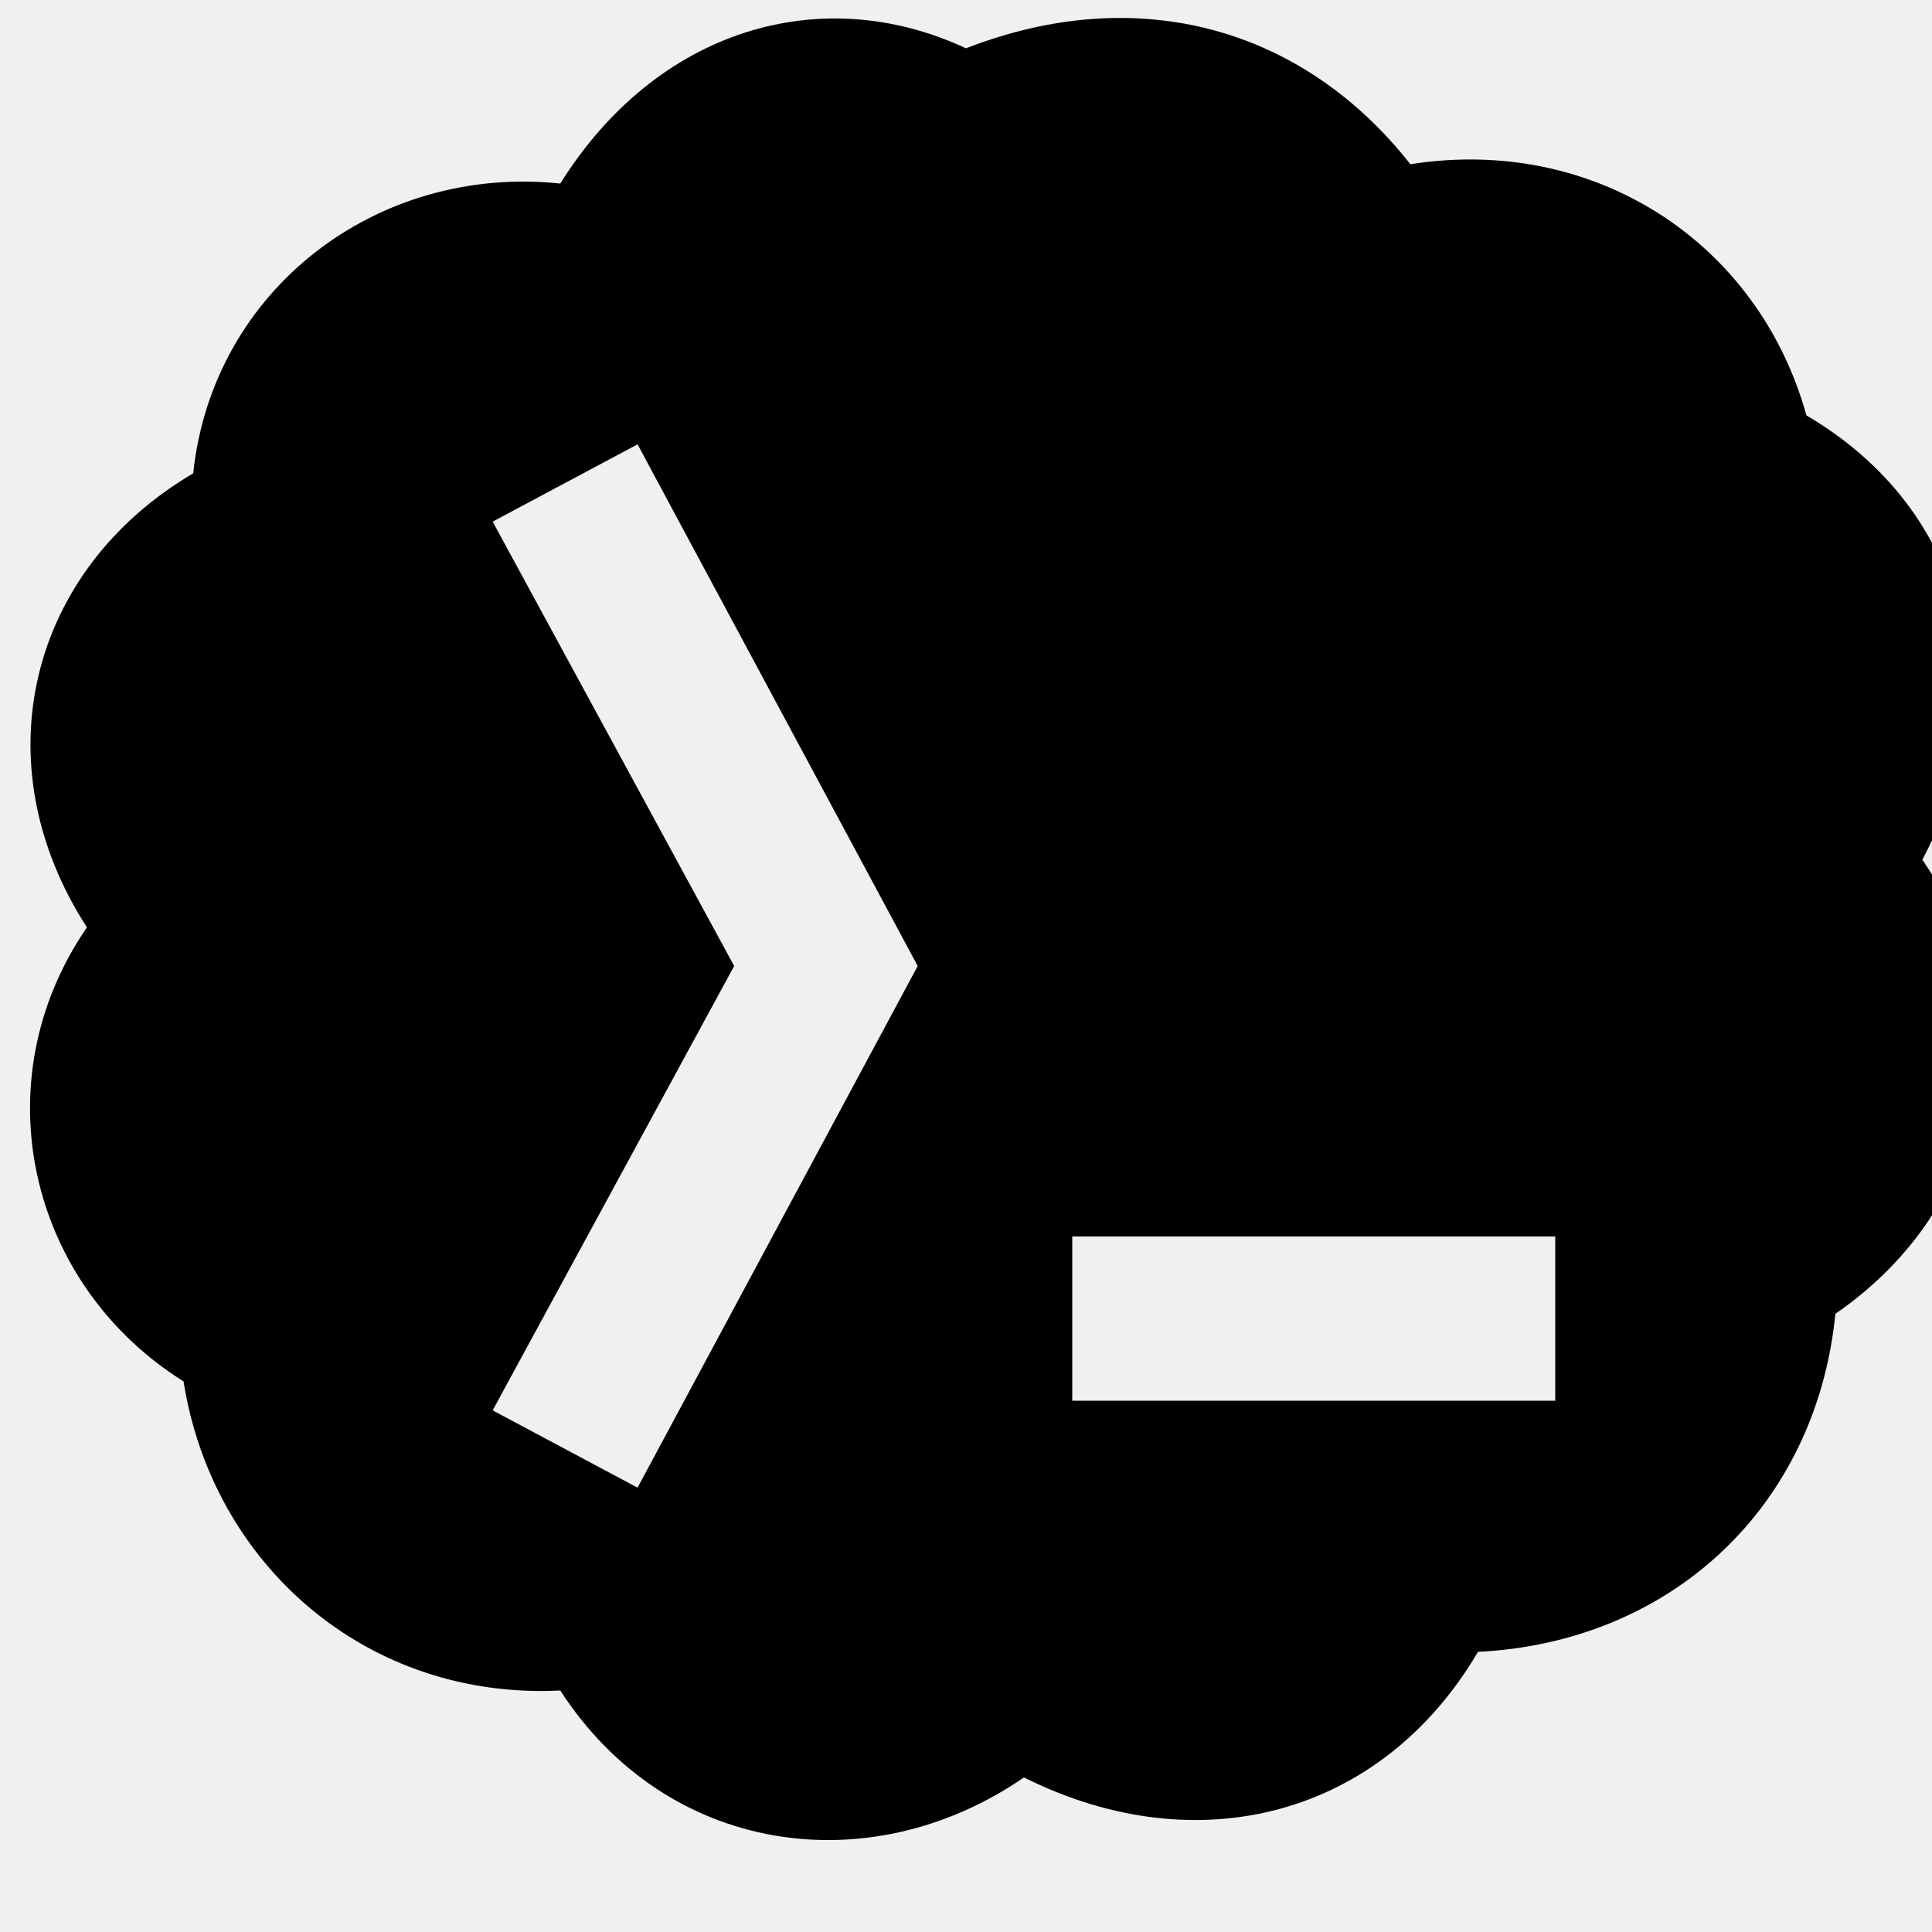
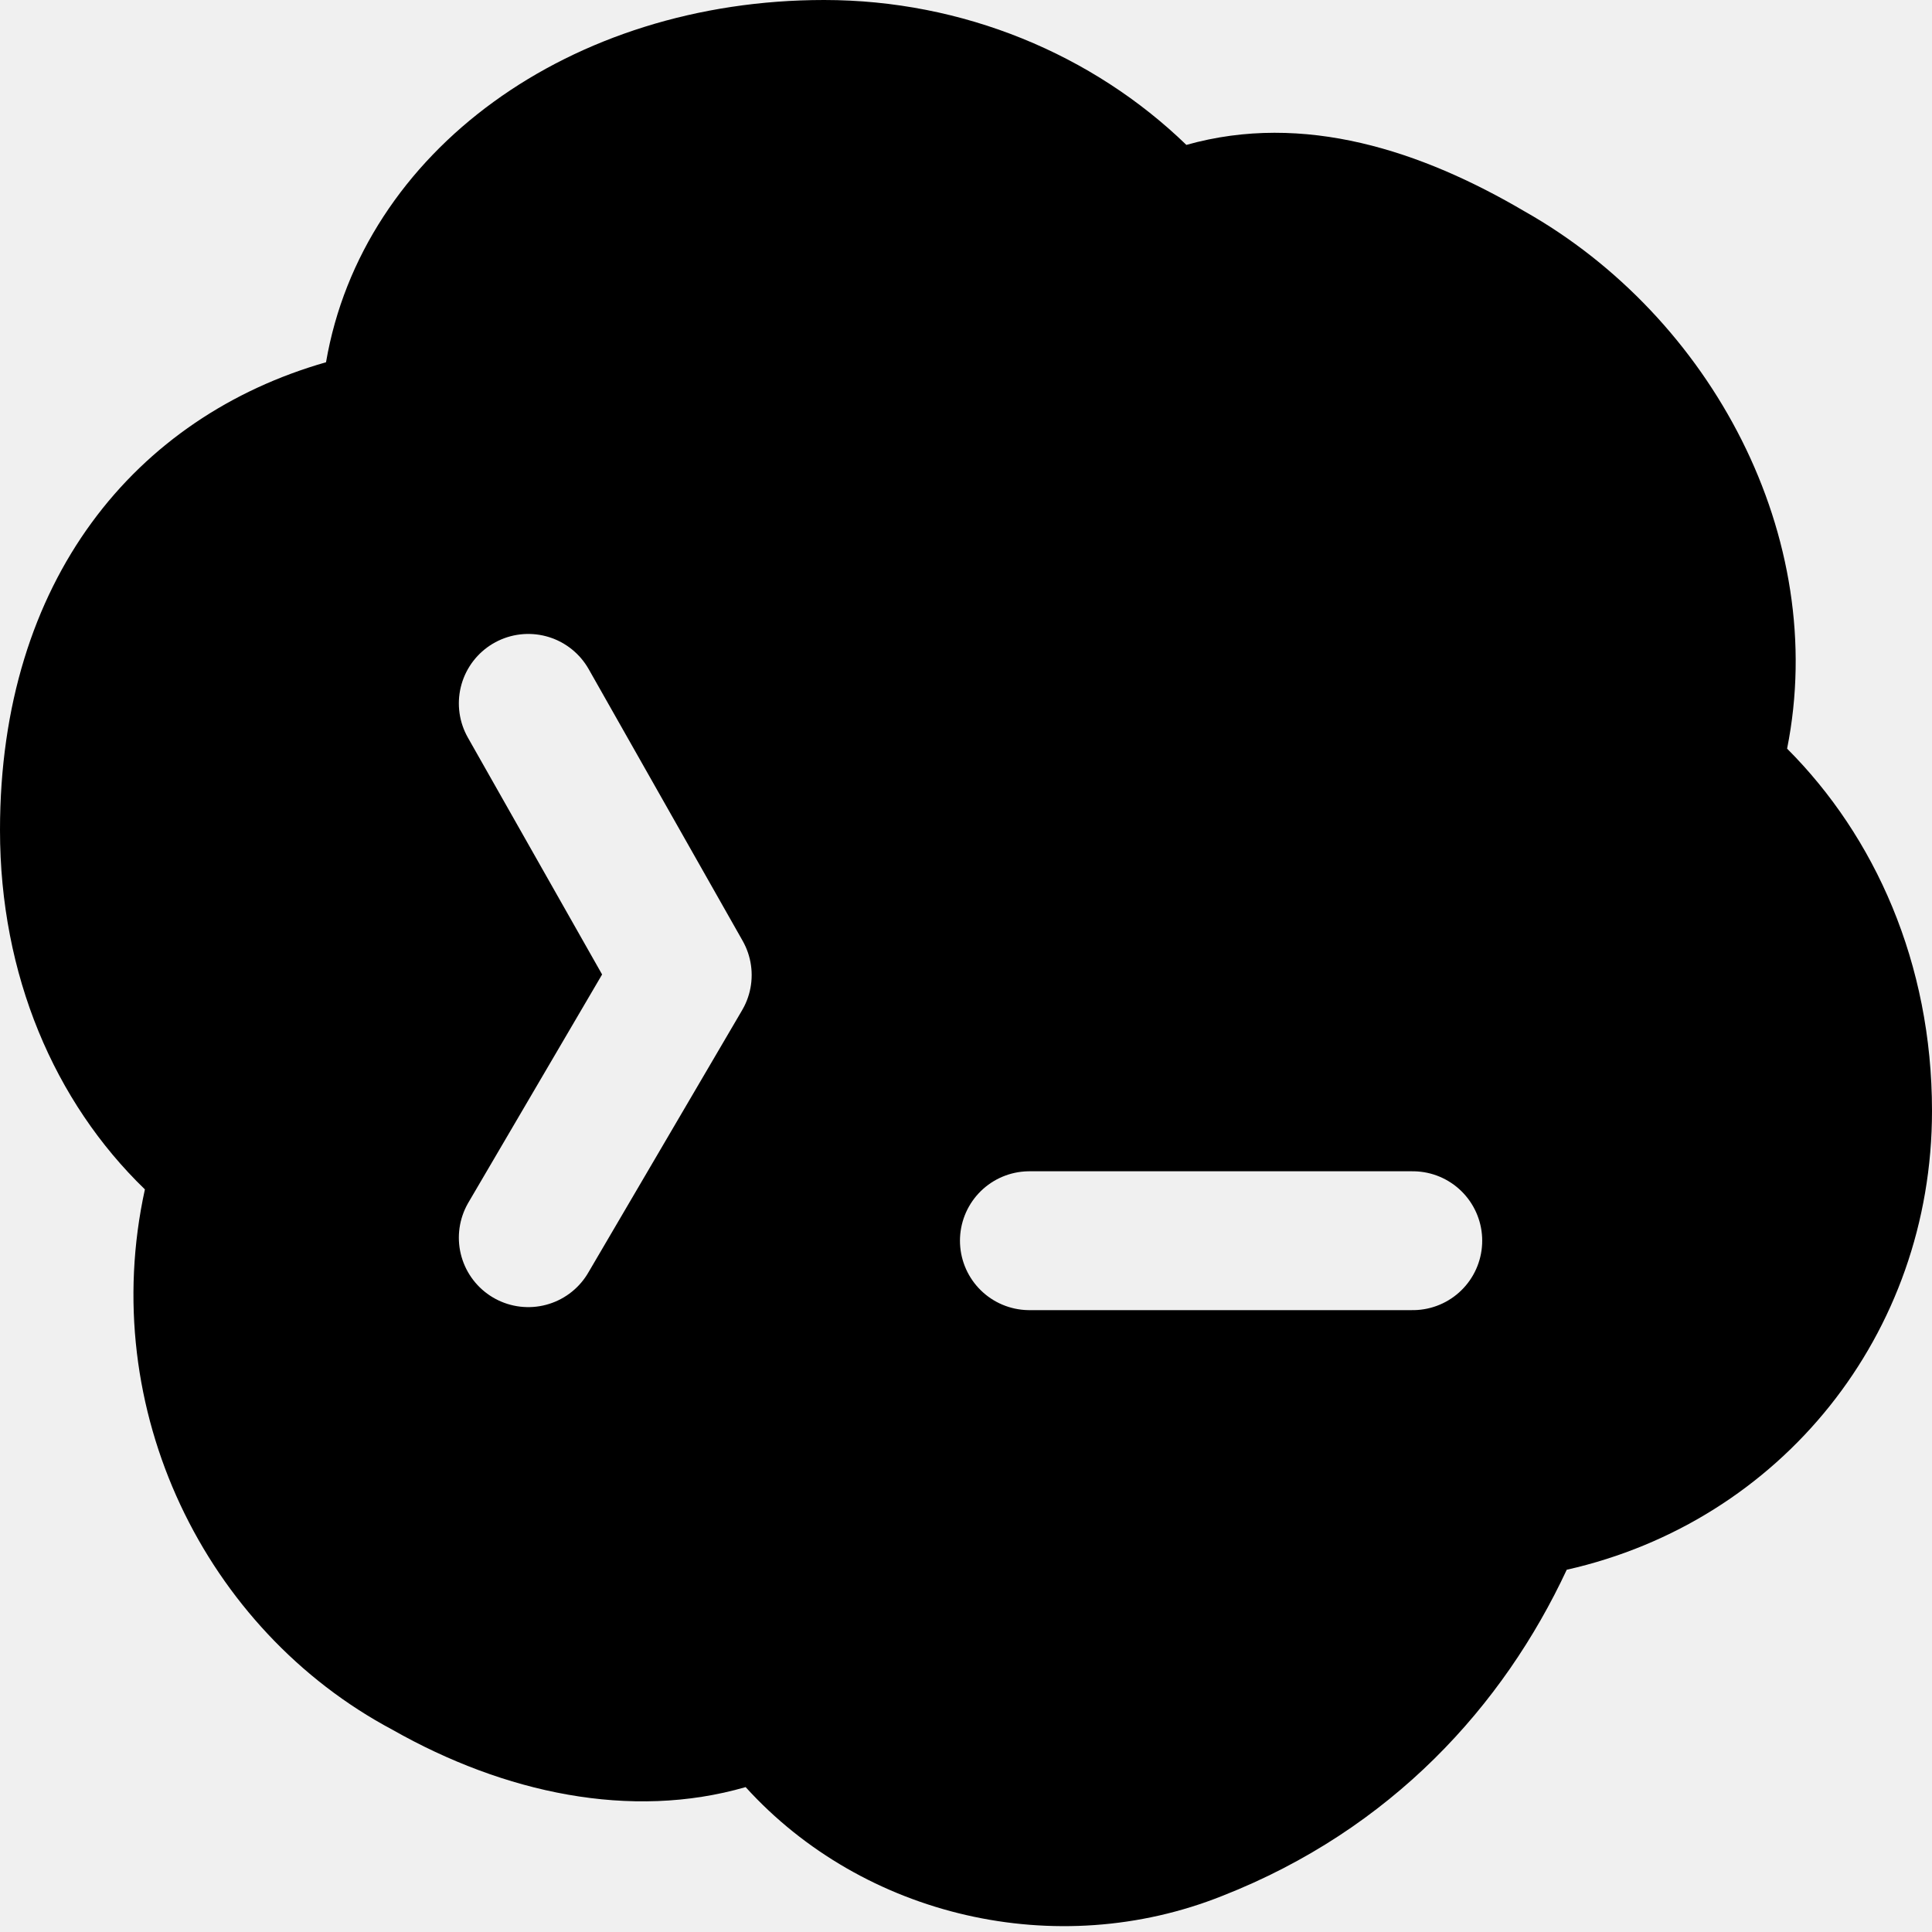
- <svg xmlns="http://www.w3.org/2000/svg" viewBox="2 2 20 20">
-   <path fill="currentColor" fill-rule="evenodd" d="M12 2.5c1.8-.7 3.5-.2 4.6 1.2 1.9-.3 3.6.8 4.1 2.6 1.7 1 2.1 2.9 1.2 4.6 1.1 1.6.7 3.6-.9 4.7-.2 2-1.7 3.4-3.7 3.5-1 1.7-2.9 2.2-4.7 1.3-1.6 1.1-3.7.8-4.8-.9-2 .1-3.6-1.3-3.9-3.2-1.6-1-2.1-3.1-1-4.7-1.1-1.7-.6-3.7 1.1-4.7.2-1.9 1.9-3.2 3.8-3 1-1.6 2.7-2.1 4.2-1.4ZM7.1 7.4 9.6 12l-2.5 4.6 1.5.8 2.9-5.4-2.9-5.4-1.5.8Zm6 7.4v1.7h5v-1.7h-5Z" />
+ <svg xmlns="http://www.w3.org/2000/svg" viewBox="0 0 64 64">
+   <mask id="codex-cutout">
+     <path fill="white" d="M27.3 0C18.9 0 12 5 10.8 12C4.5 13.8 0 19.2 0 27.5c0 4.8 1.8 9 4.8 11.9-1.6 7.3 2 14.6 8.2 17.9 3.7 2.1 7.9 3 11.7 1.9 3.9 4.3 10.3 5.8 15.8 3.6 5.6-2.2 9.3-6.3 11.4-10.8C59 50.4 64 44.2 64 36.8c0-4.9-1.9-9.1-4.8-12 1.4-7-2.5-14.3-8.7-17.8-3.4-2-7.3-3.3-11.2-2.2C36.2 1.8 31.9 0 27.3 0Z" />
+     <path fill="none" stroke="black" stroke-linecap="round" stroke-linejoin="round" stroke-width="4.6" d="m17.5 23.3 5.1 9-5.1 8.7M34.1 41.1h12.7" />
+   </mask>
+   <rect width="64" height="64" fill="currentColor" mask="url(#codex-cutout)" />
</svg>
